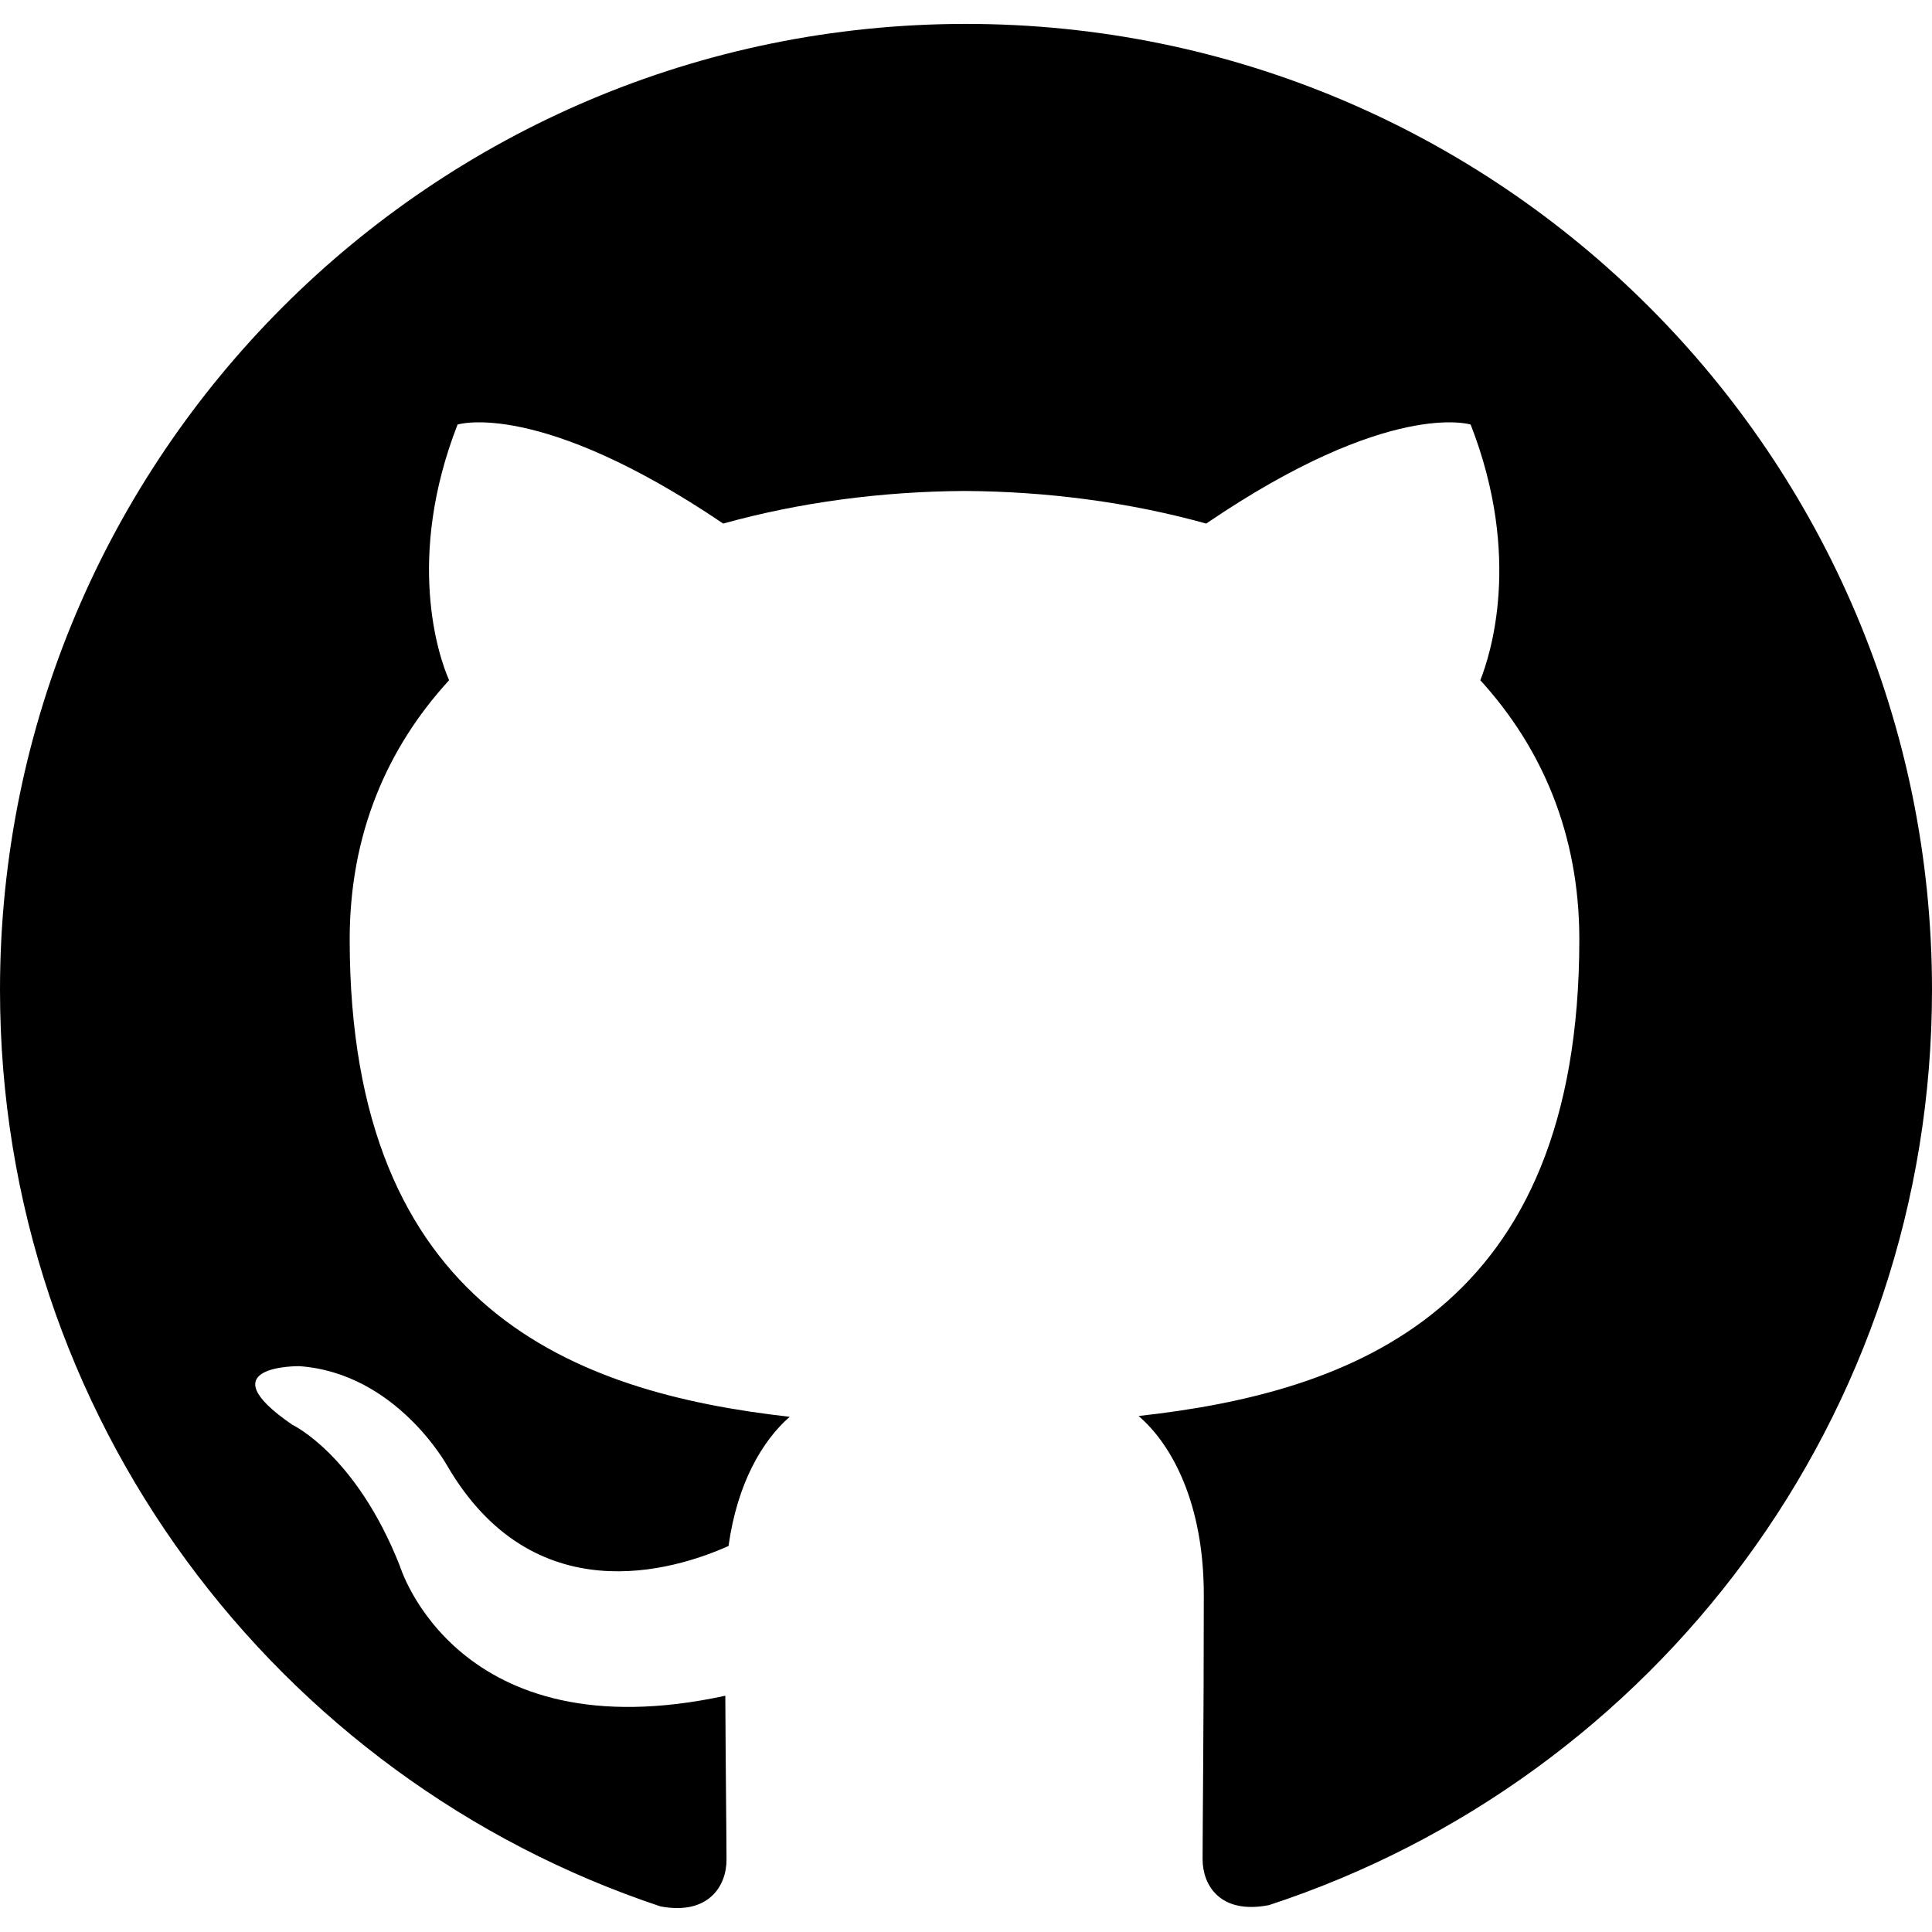
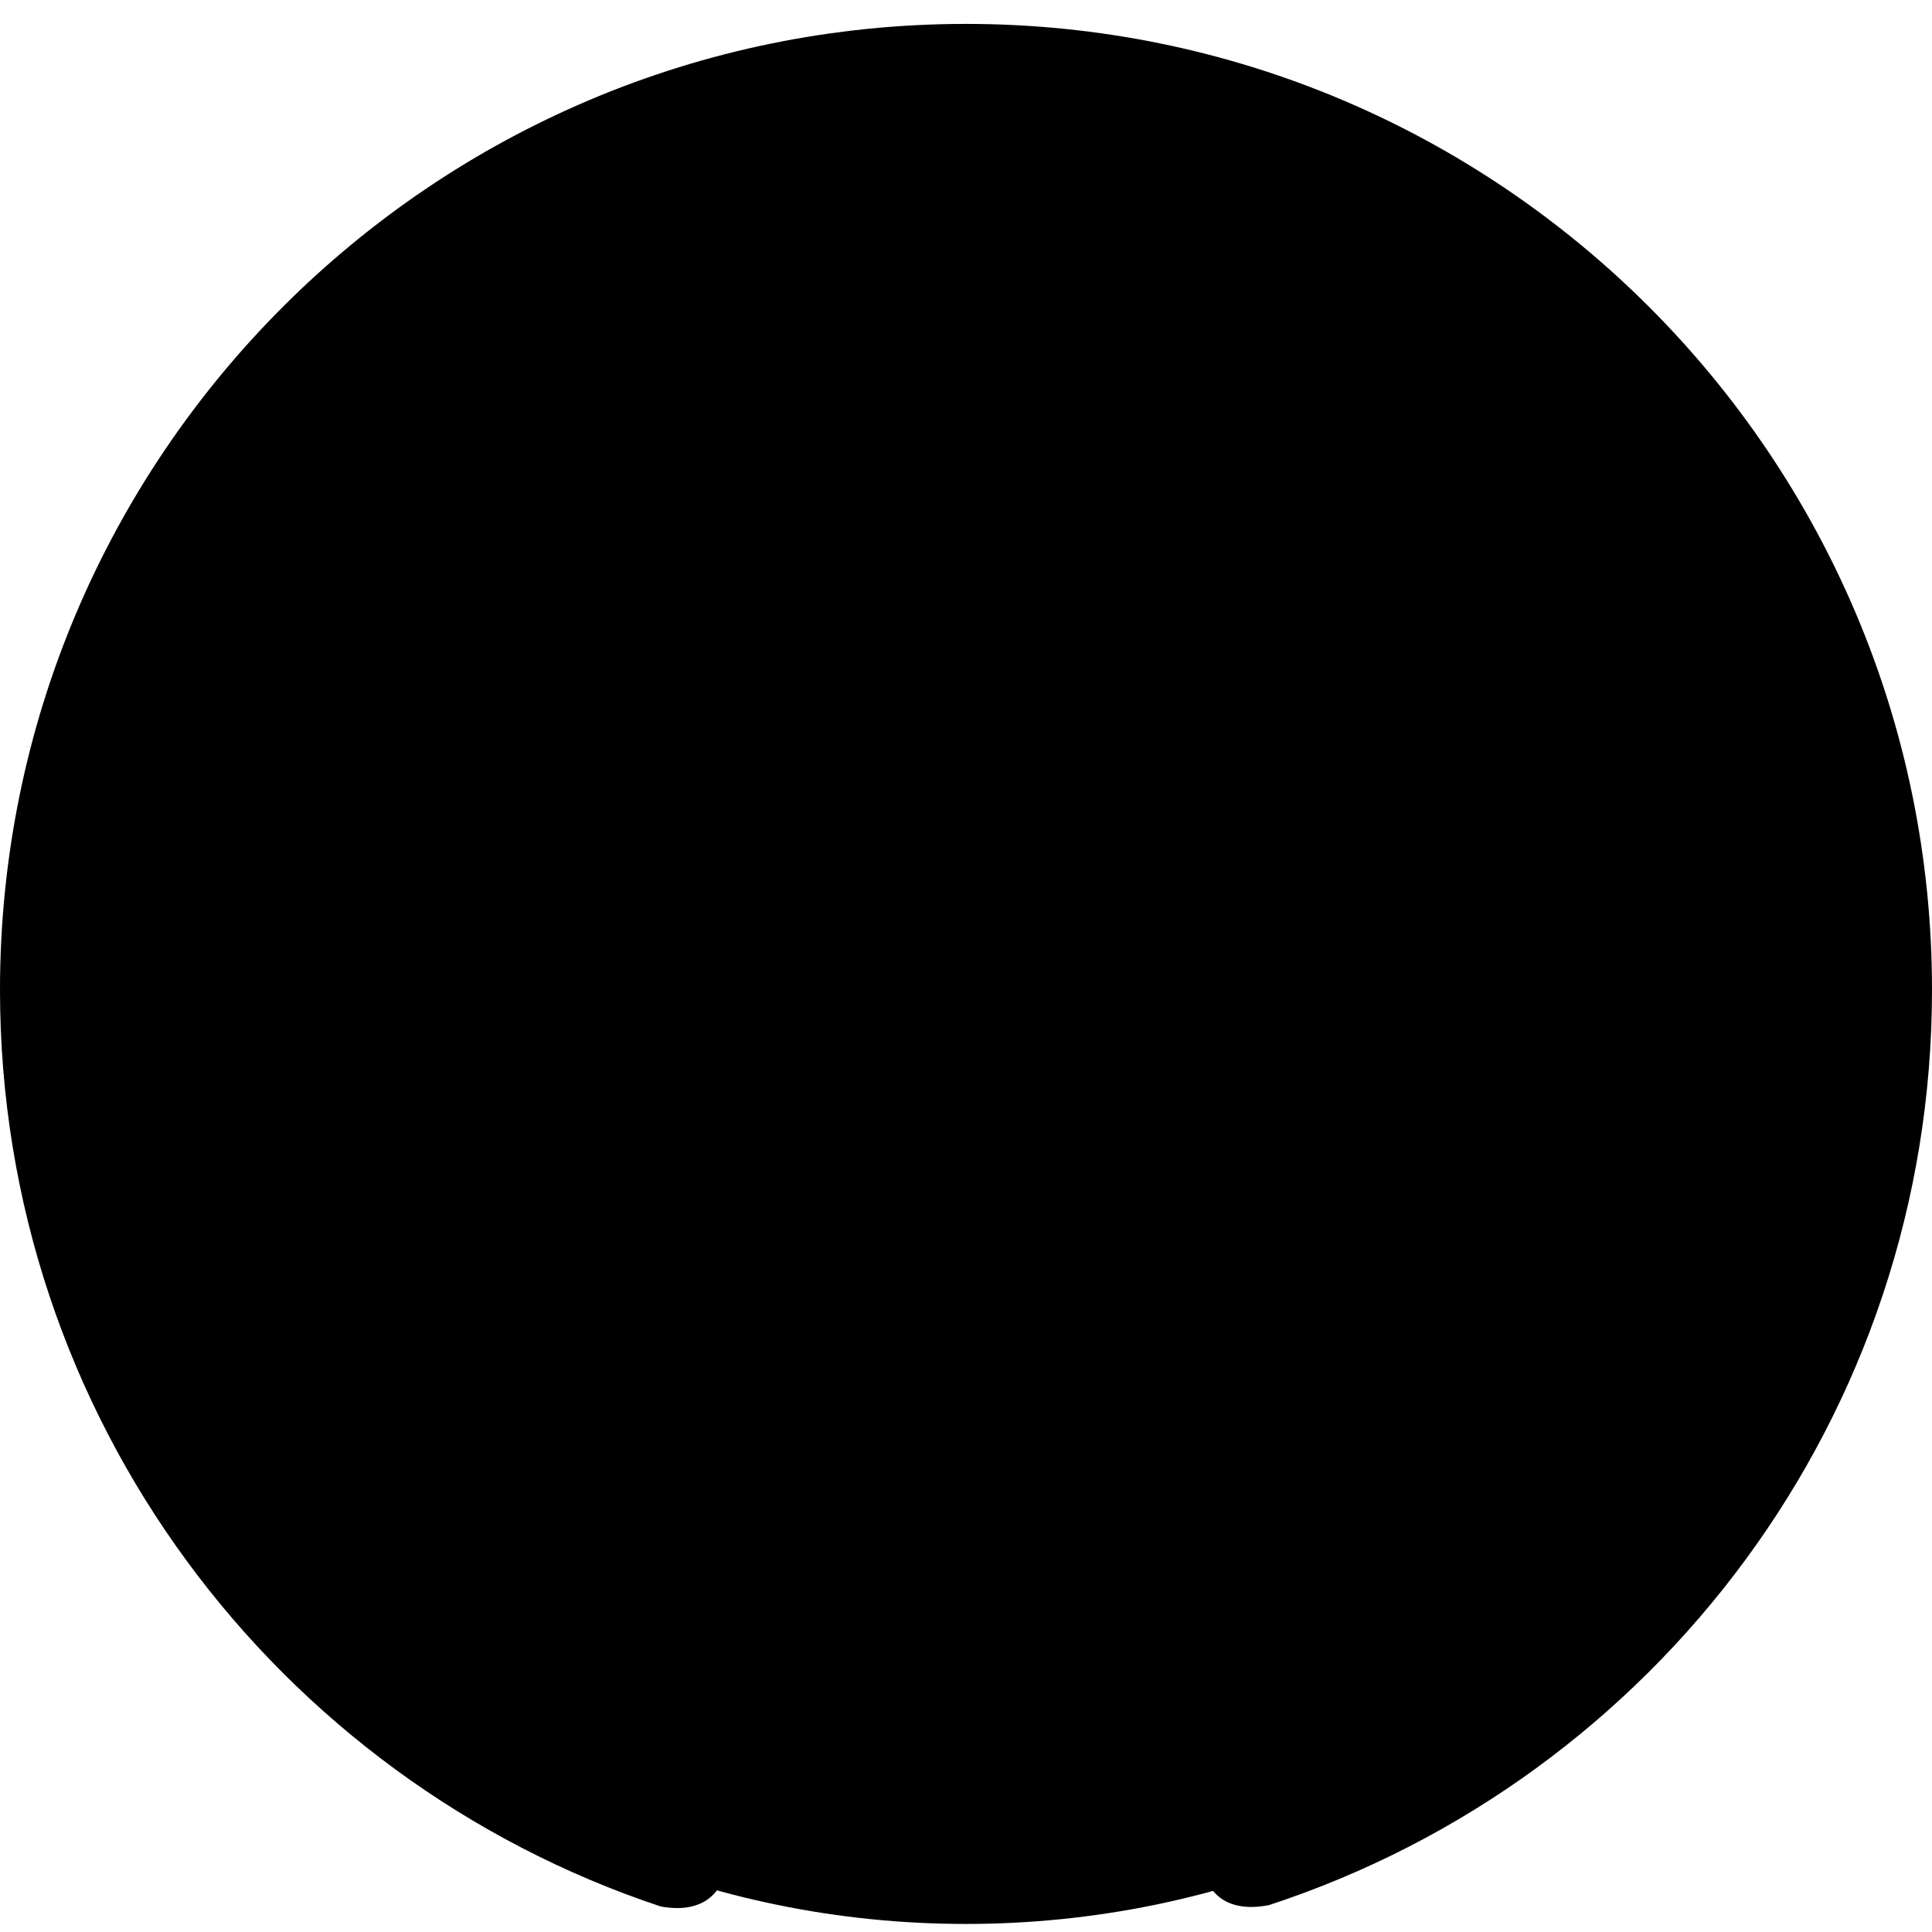
<svg xmlns="http://www.w3.org/2000/svg" role="img" viewBox="0 0 24 24">
+   <circle r="11.6" cx="12" cy="12.3" />
  <path d="M12 .297c-6.63 0-12 5.373-12 12 0 5.303 3.438 9.8 8.205 11.385.6.113.82-.258.82-.577 0-.285-.01-1.04-.015-2.04-3.338.724-4.042-1.61-4.042-1.61C4.422 18.07 3.633 17.7 3.633 17.7c-1.087-.744.084-.729.084-.729 1.205.084 1.838 1.236 1.838 1.236 1.07 1.835 2.809 1.305 3.495.998.108-.776.417-1.305.76-1.605-2.665-.3-5.466-1.332-5.466-5.93 0-1.31.465-2.38 1.235-3.22-.135-.303-.54-1.523.105-3.176 0 0 1.005-.322 3.3 1.23.96-.267 1.98-.399 3-.405 1.02.006 2.04.138 3 .405 2.28-1.552 3.285-1.23 3.285-1.23.645 1.653.24 2.873.12 3.176.765.84 1.23 1.91 1.23 3.22 0 4.61-2.805 5.625-5.475 5.92.42.36.81 1.096.81 2.22 0 1.606-.015 2.896-.015 3.286 0 .315.21.69.825.57C20.565 22.092 24 17.592 24 12.297c0-6.627-5.373-12-12-12" />
</svg>
